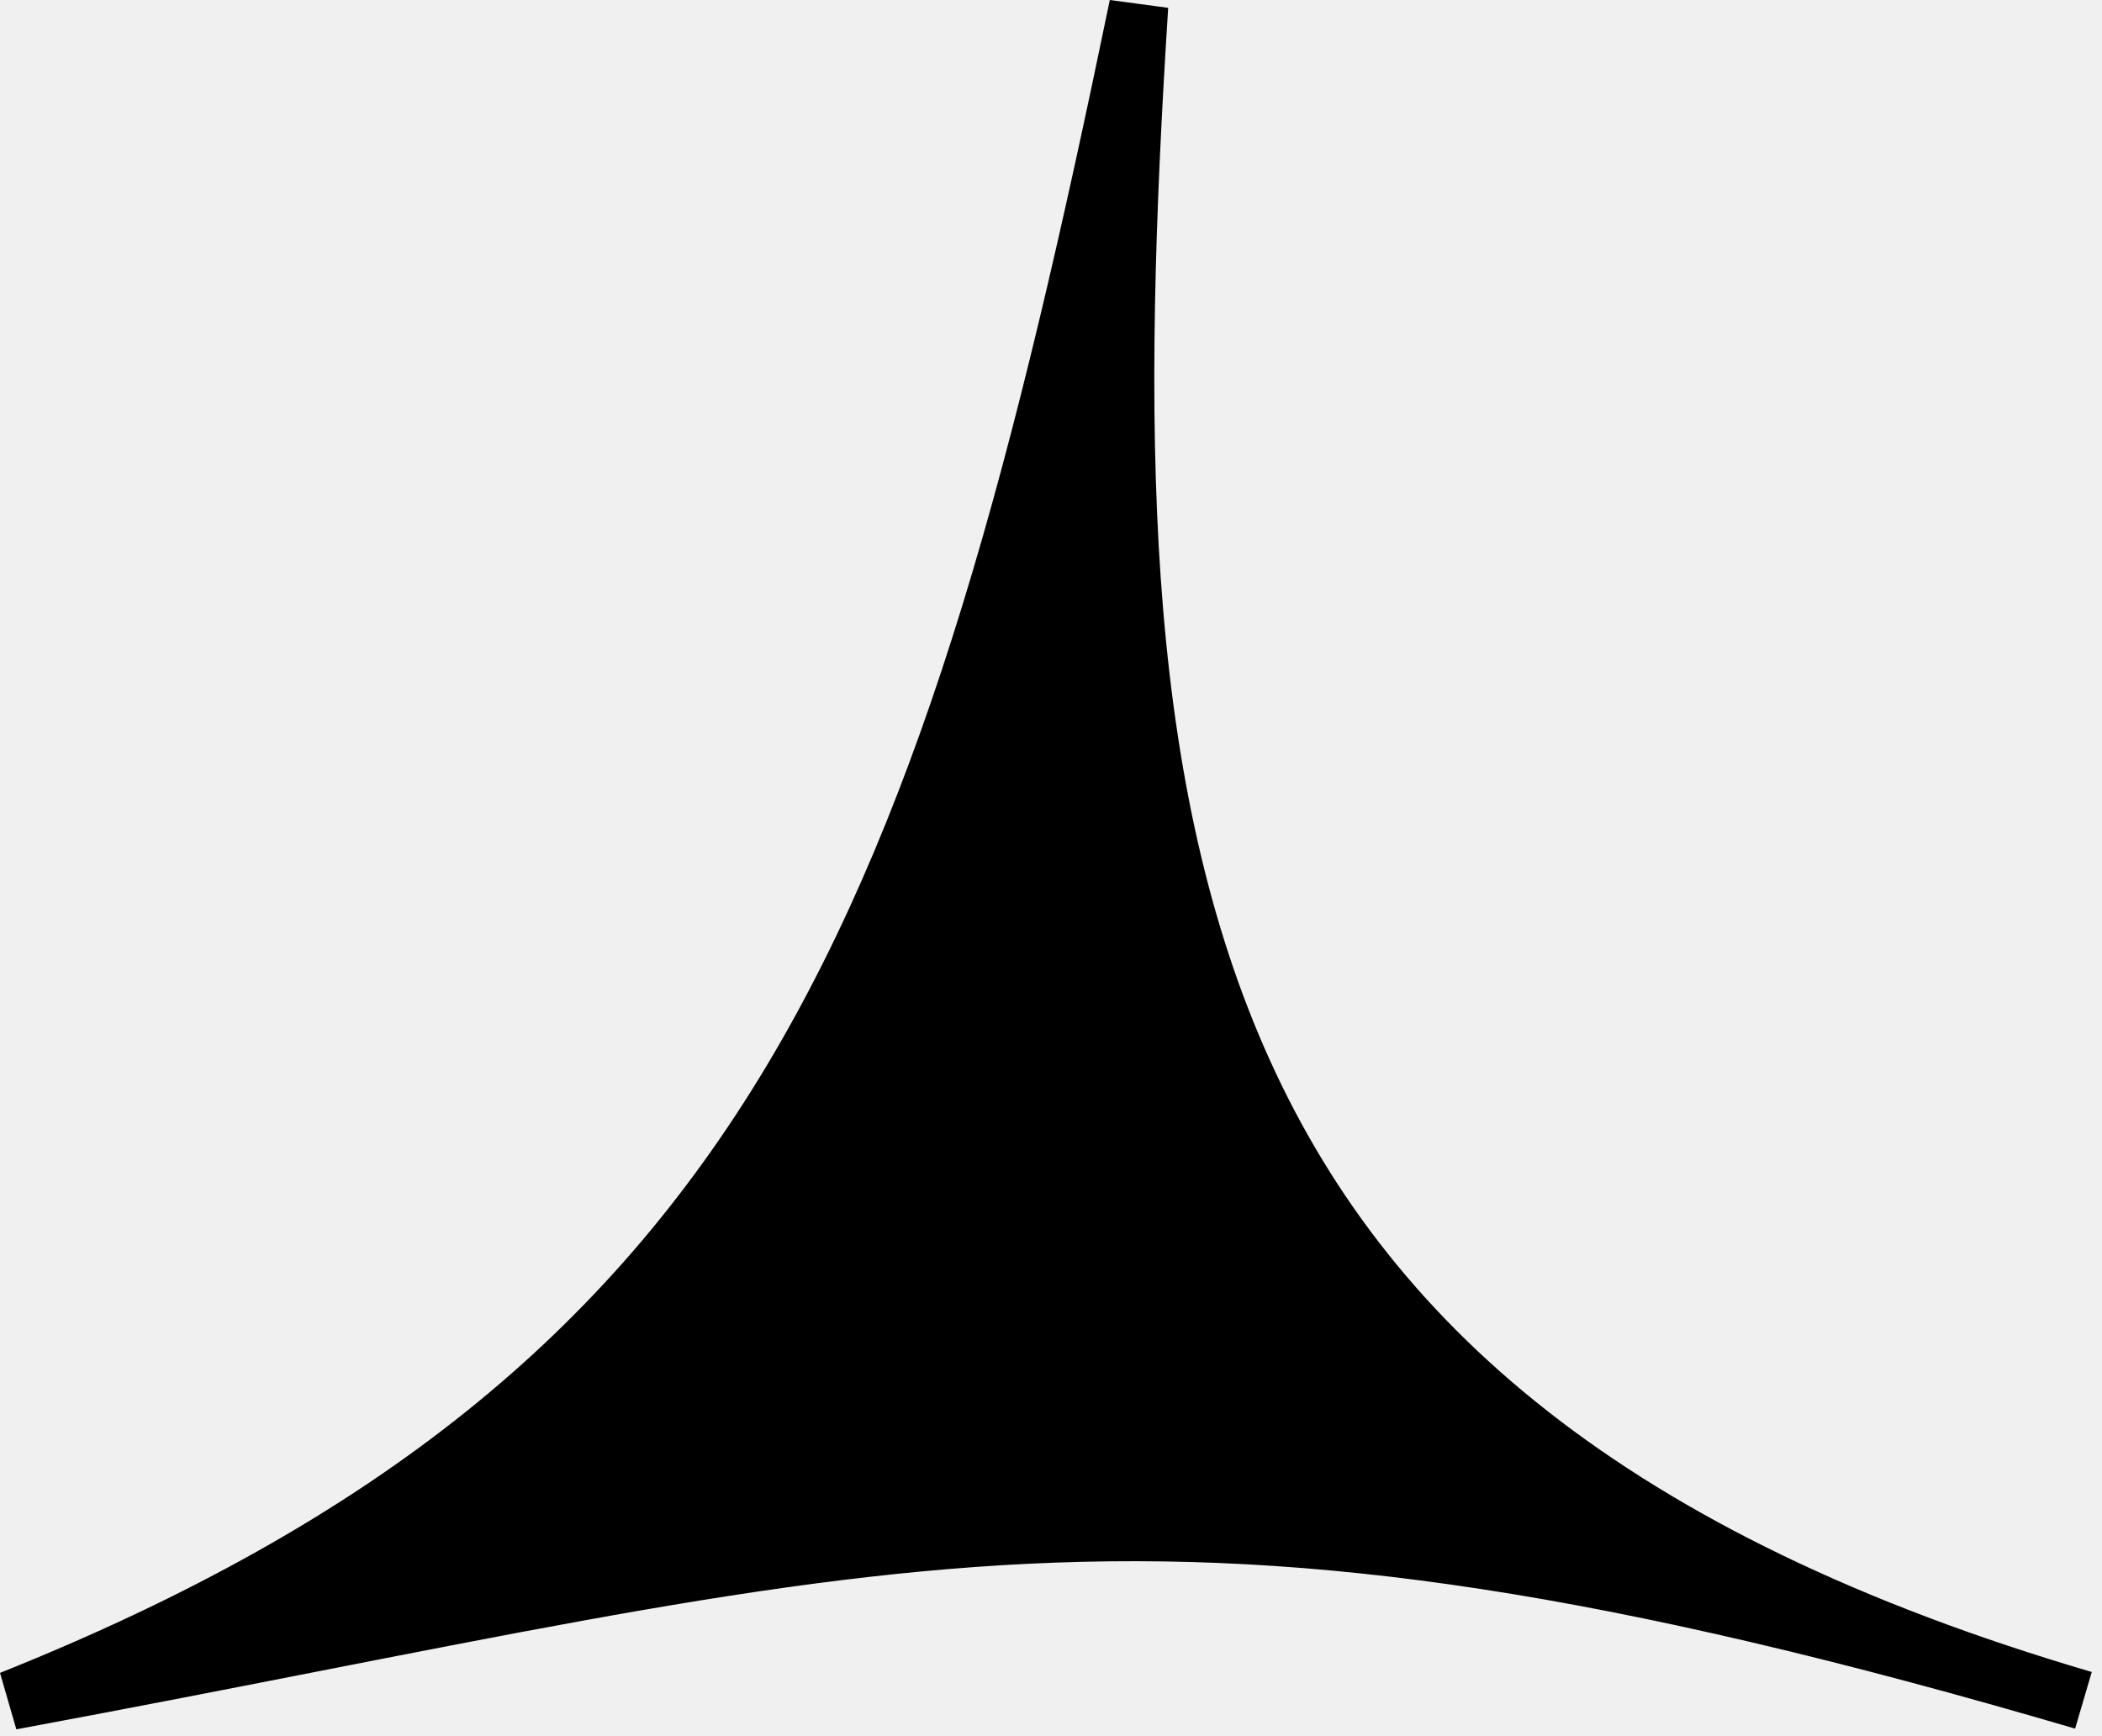
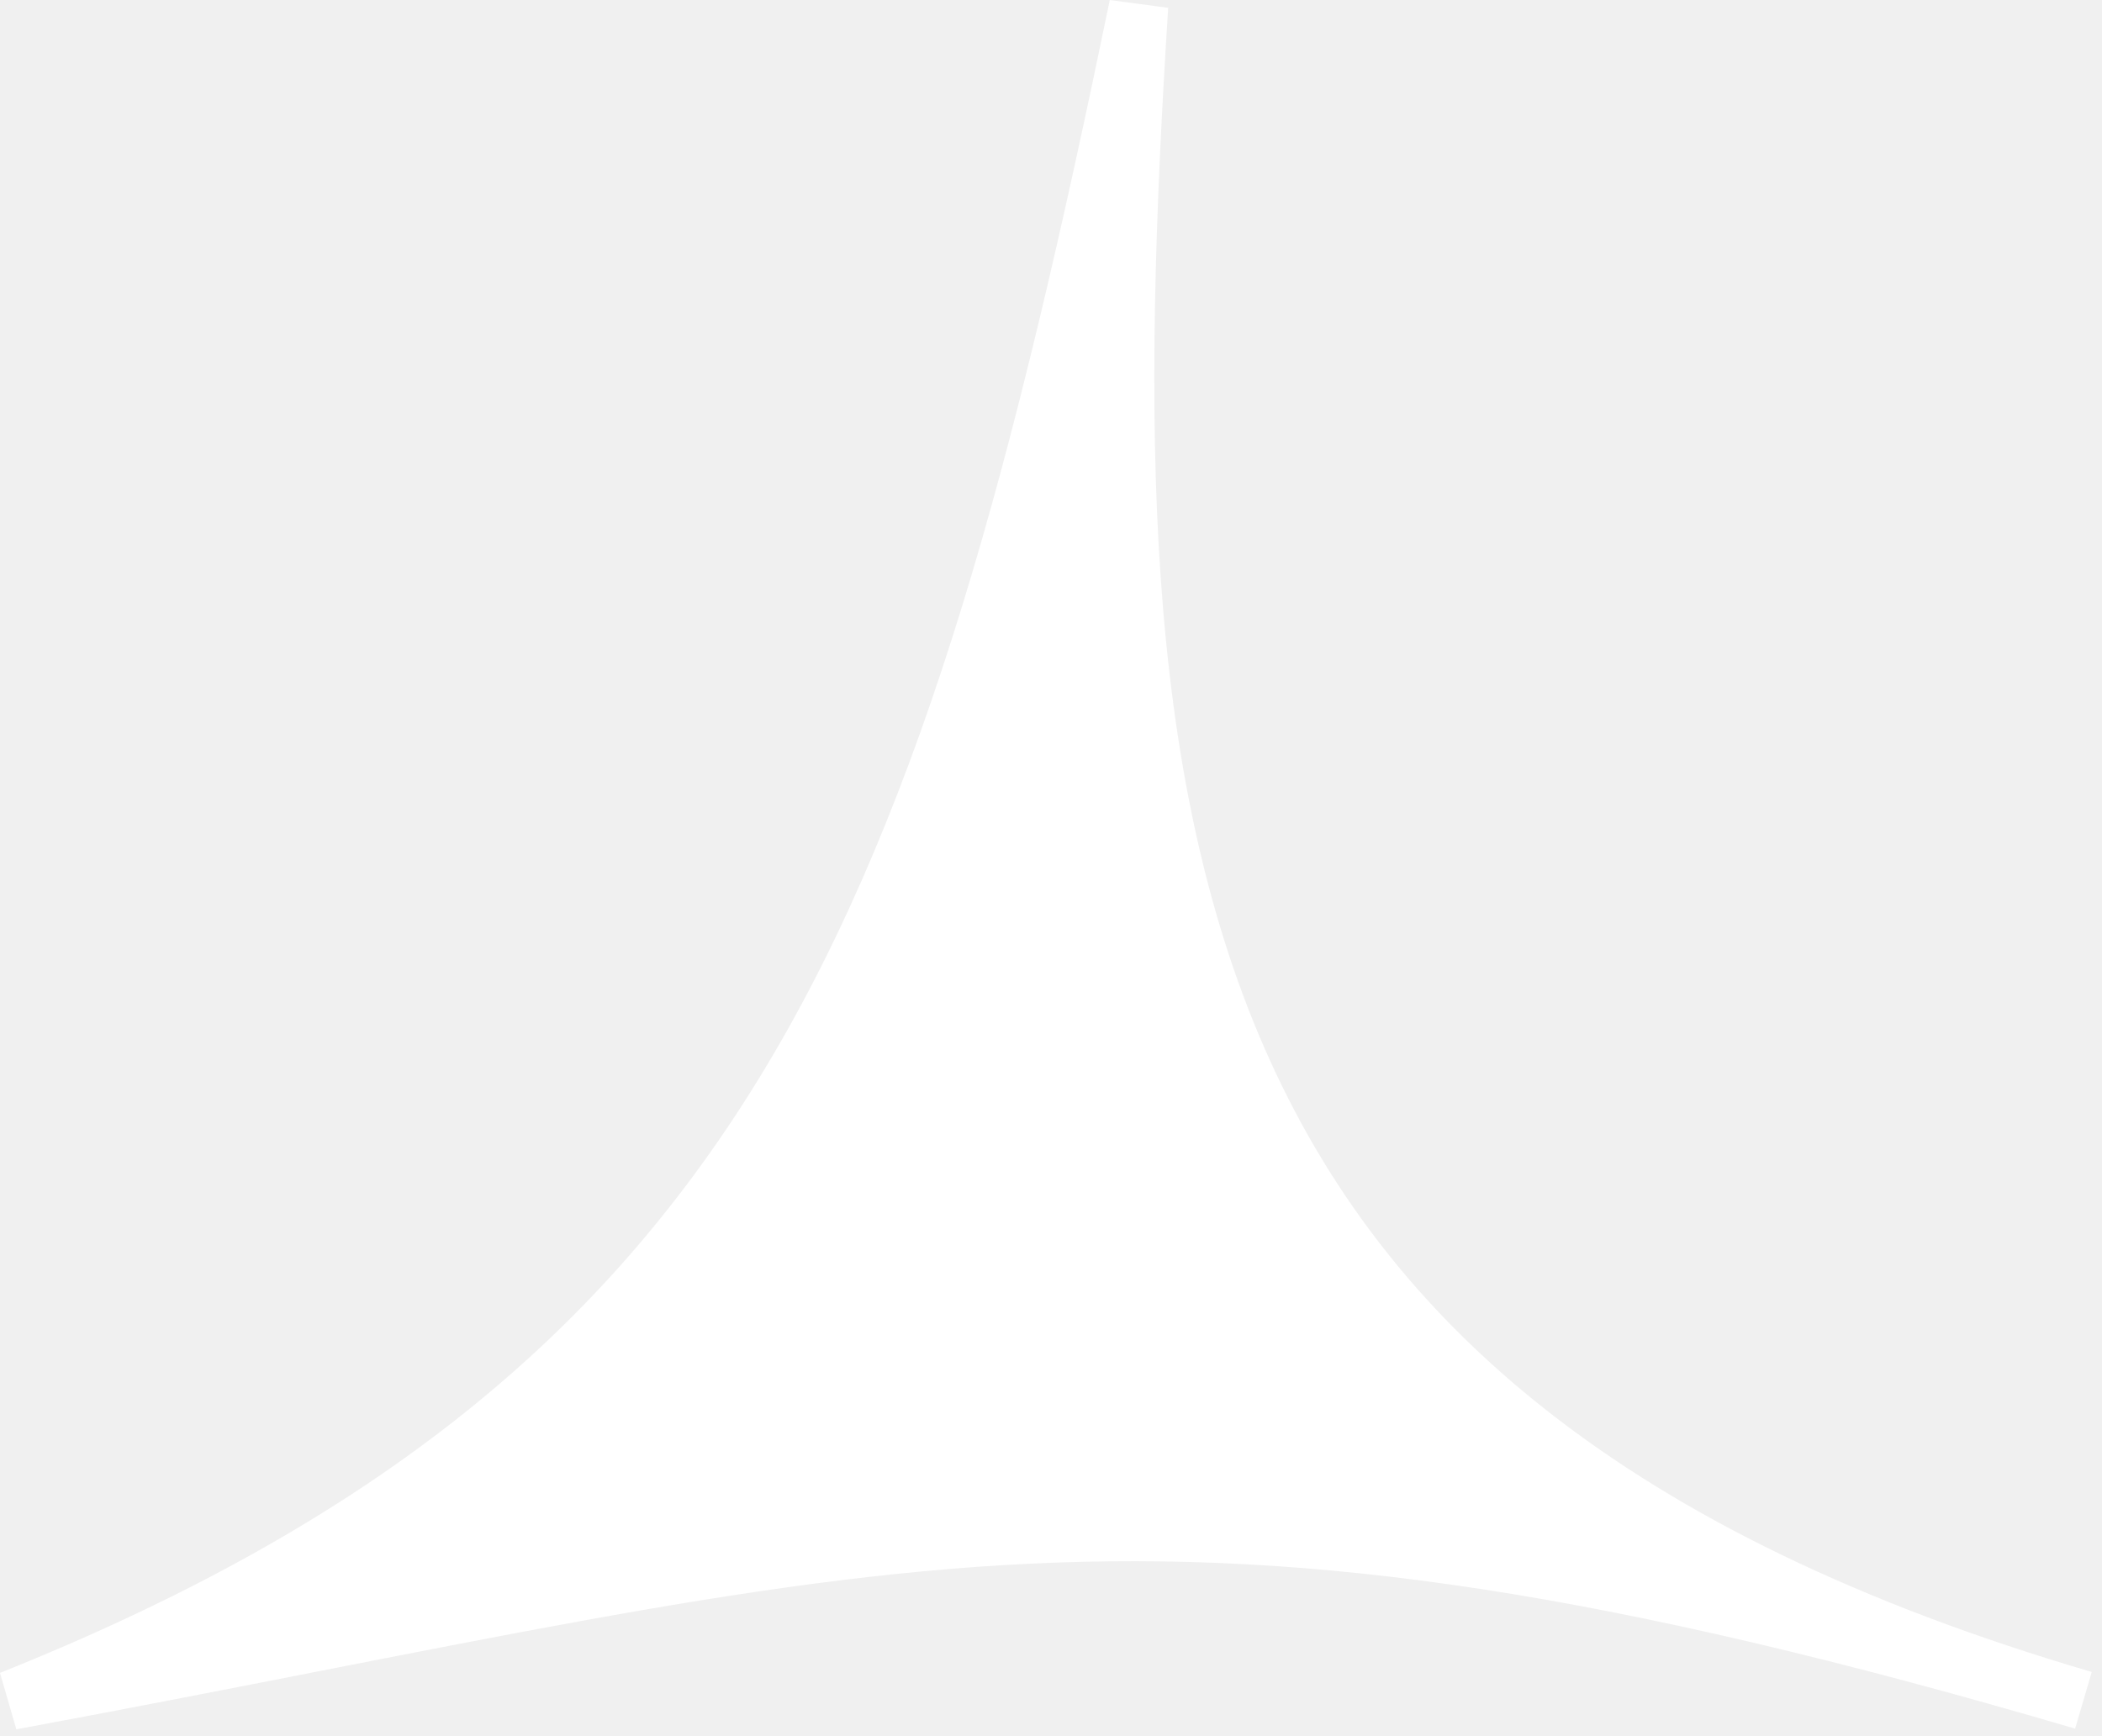
<svg xmlns="http://www.w3.org/2000/svg" width="178" height="147" viewBox="0 0 178 147" fill="none">
-   <path d="M0.928 144.005C65.928 118.005 80.428 78.005 96.428 0.505C91.979 70.538 96.428 120.505 176.428 144.005C96.428 120.505 76.428 130.005 0.928 144.005Z" fill="black" stroke="black" stroke-width="5" stroke-linejoin="bevel" />
+   <path d="M0.928 144.005C65.928 118.005 80.428 78.005 96.428 0.505C91.979 70.538 96.428 120.505 176.428 144.005C96.428 120.505 76.428 130.005 0.928 144.005Z" fill="white" stroke="white" stroke-width="5" stroke-linejoin="bevel" />
</svg>
